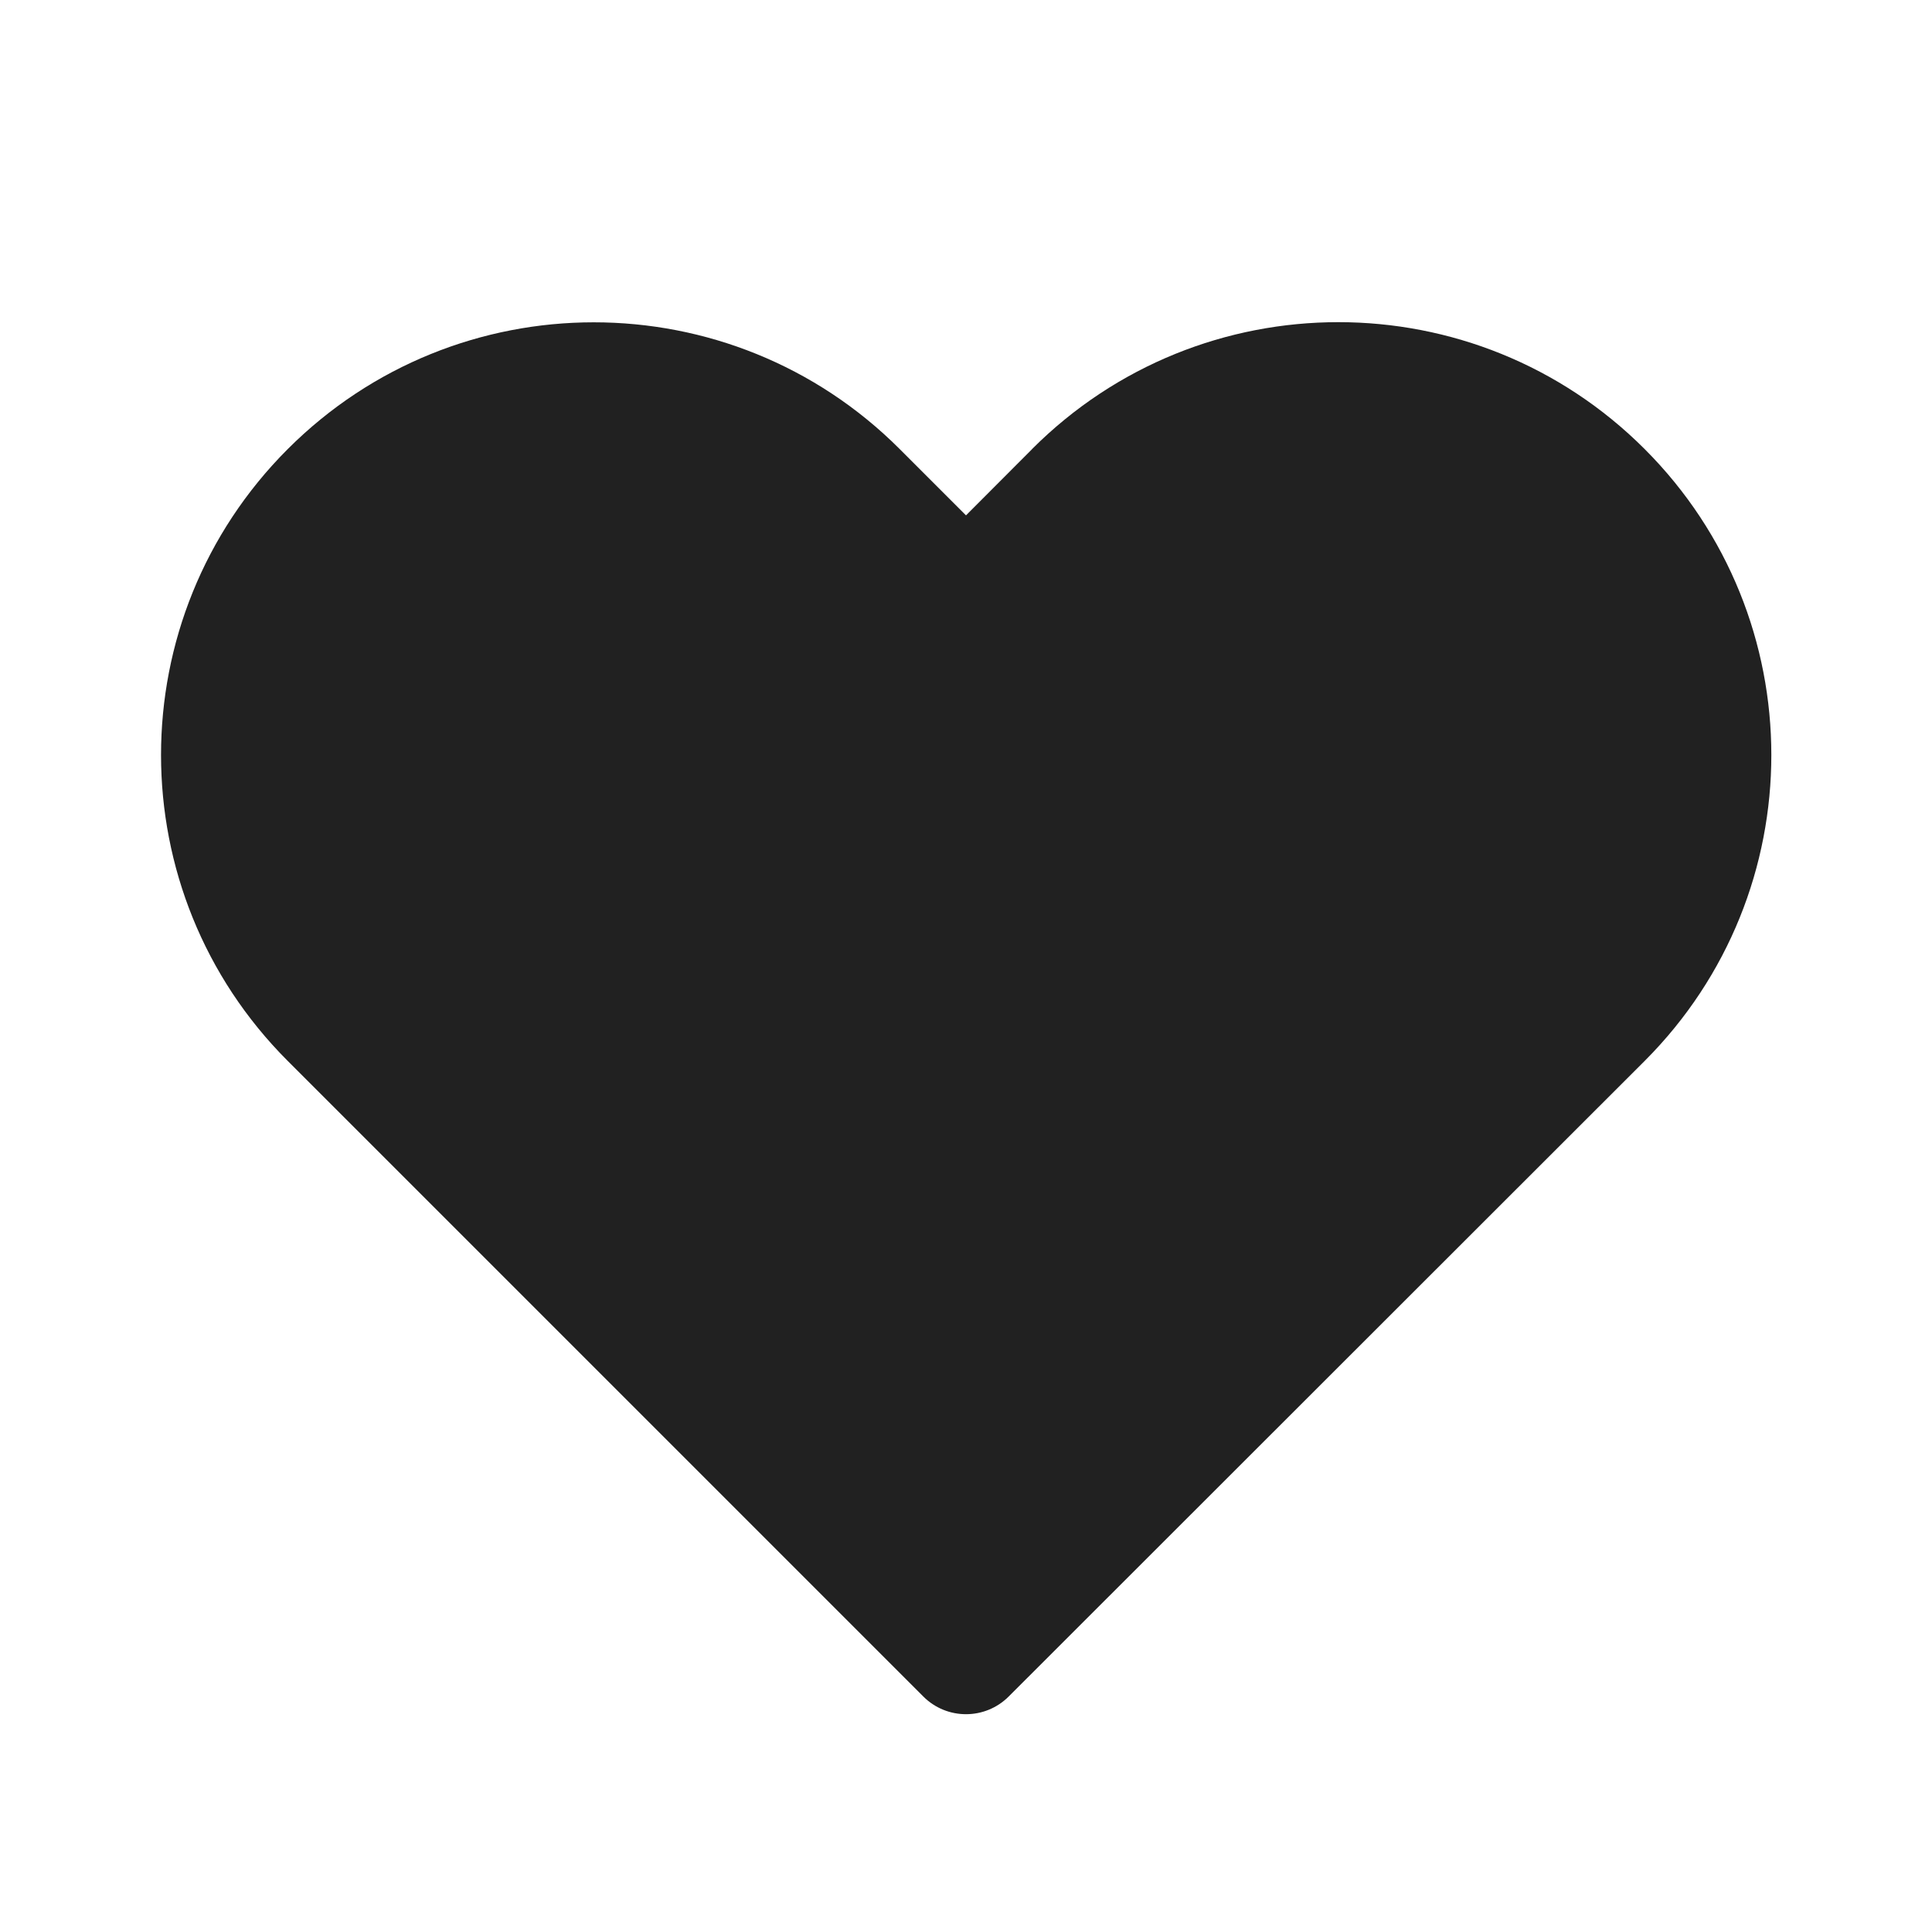
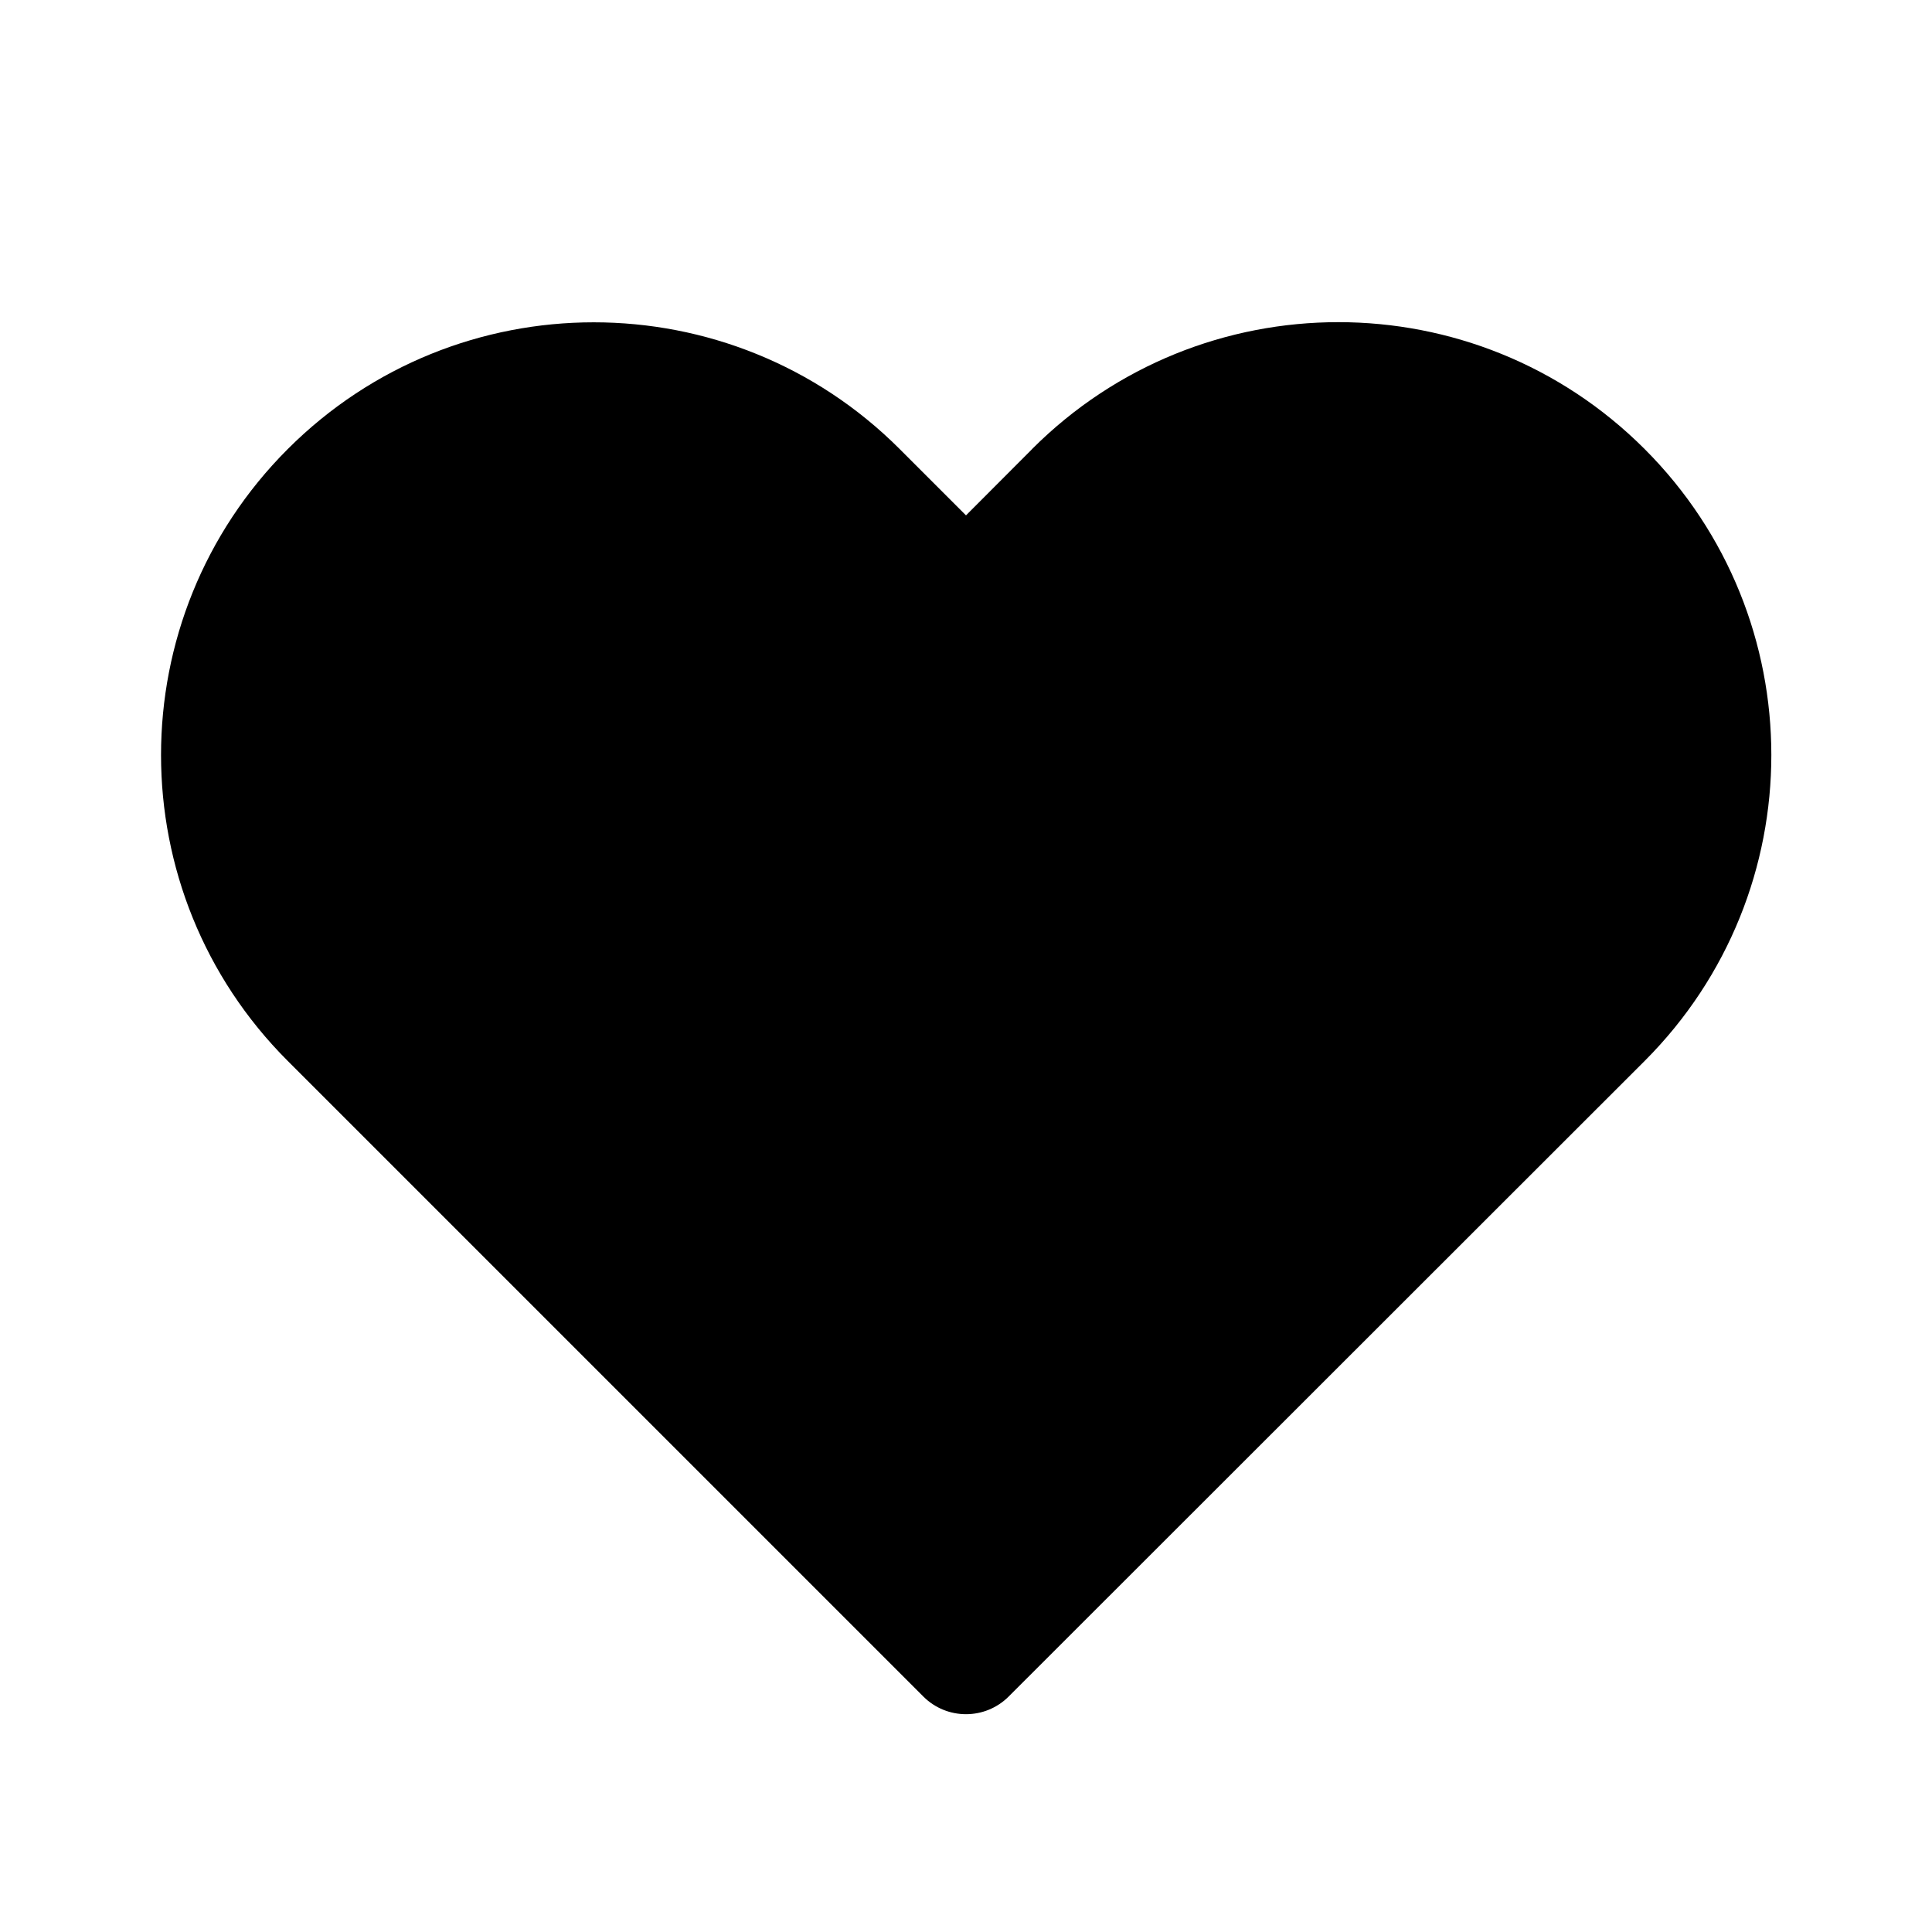
- <svg xmlns="http://www.w3.org/2000/svg" width="24" height="24" fill="none" viewBox="0 0 24 24">
-   <path d="m12.82 5.58-.82.822-.824-.824a5.375 5.375 0 1 0-7.601 7.602l7.895 7.895a.75.75 0 0 0 1.06 0l7.902-7.897a5.376 5.376 0 0 0-.001-7.599 5.38 5.38 0 0 0-7.611 0Z" fill="#212121" />
+ <svg xmlns="http://www.w3.org/2000/svg" viewBox="0 0 24 24">
+   <path d="m12.82 5.58-.82.822-.824-.824a5.375 5.375 0 1 0-7.601 7.602l7.895 7.895a.75.75 0 0 0 1.06 0l7.902-7.897a5.376 5.376 0 0 0-.001-7.599 5.38 5.38 0 0 0-7.611 0Z" />
</svg>
